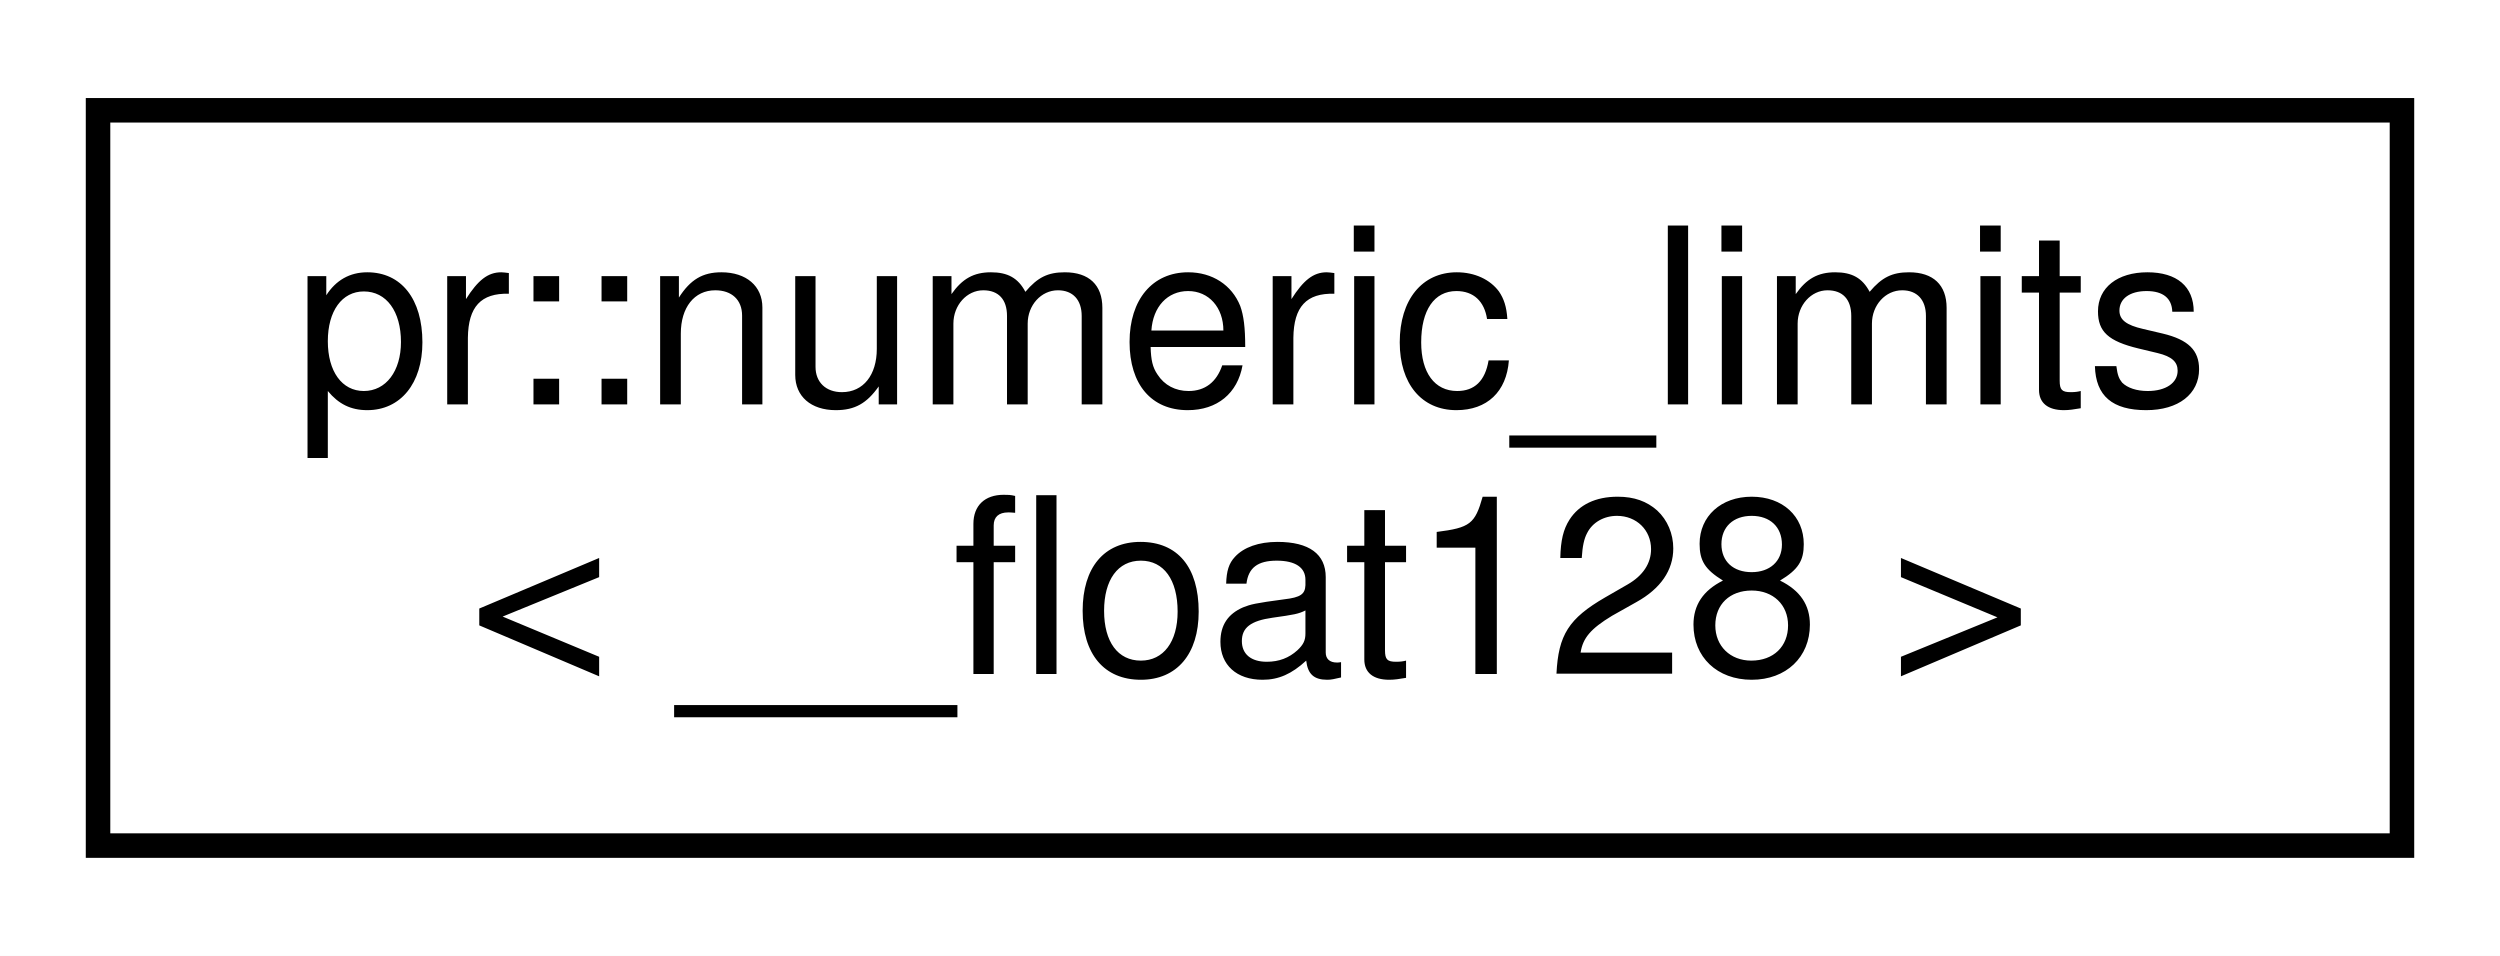
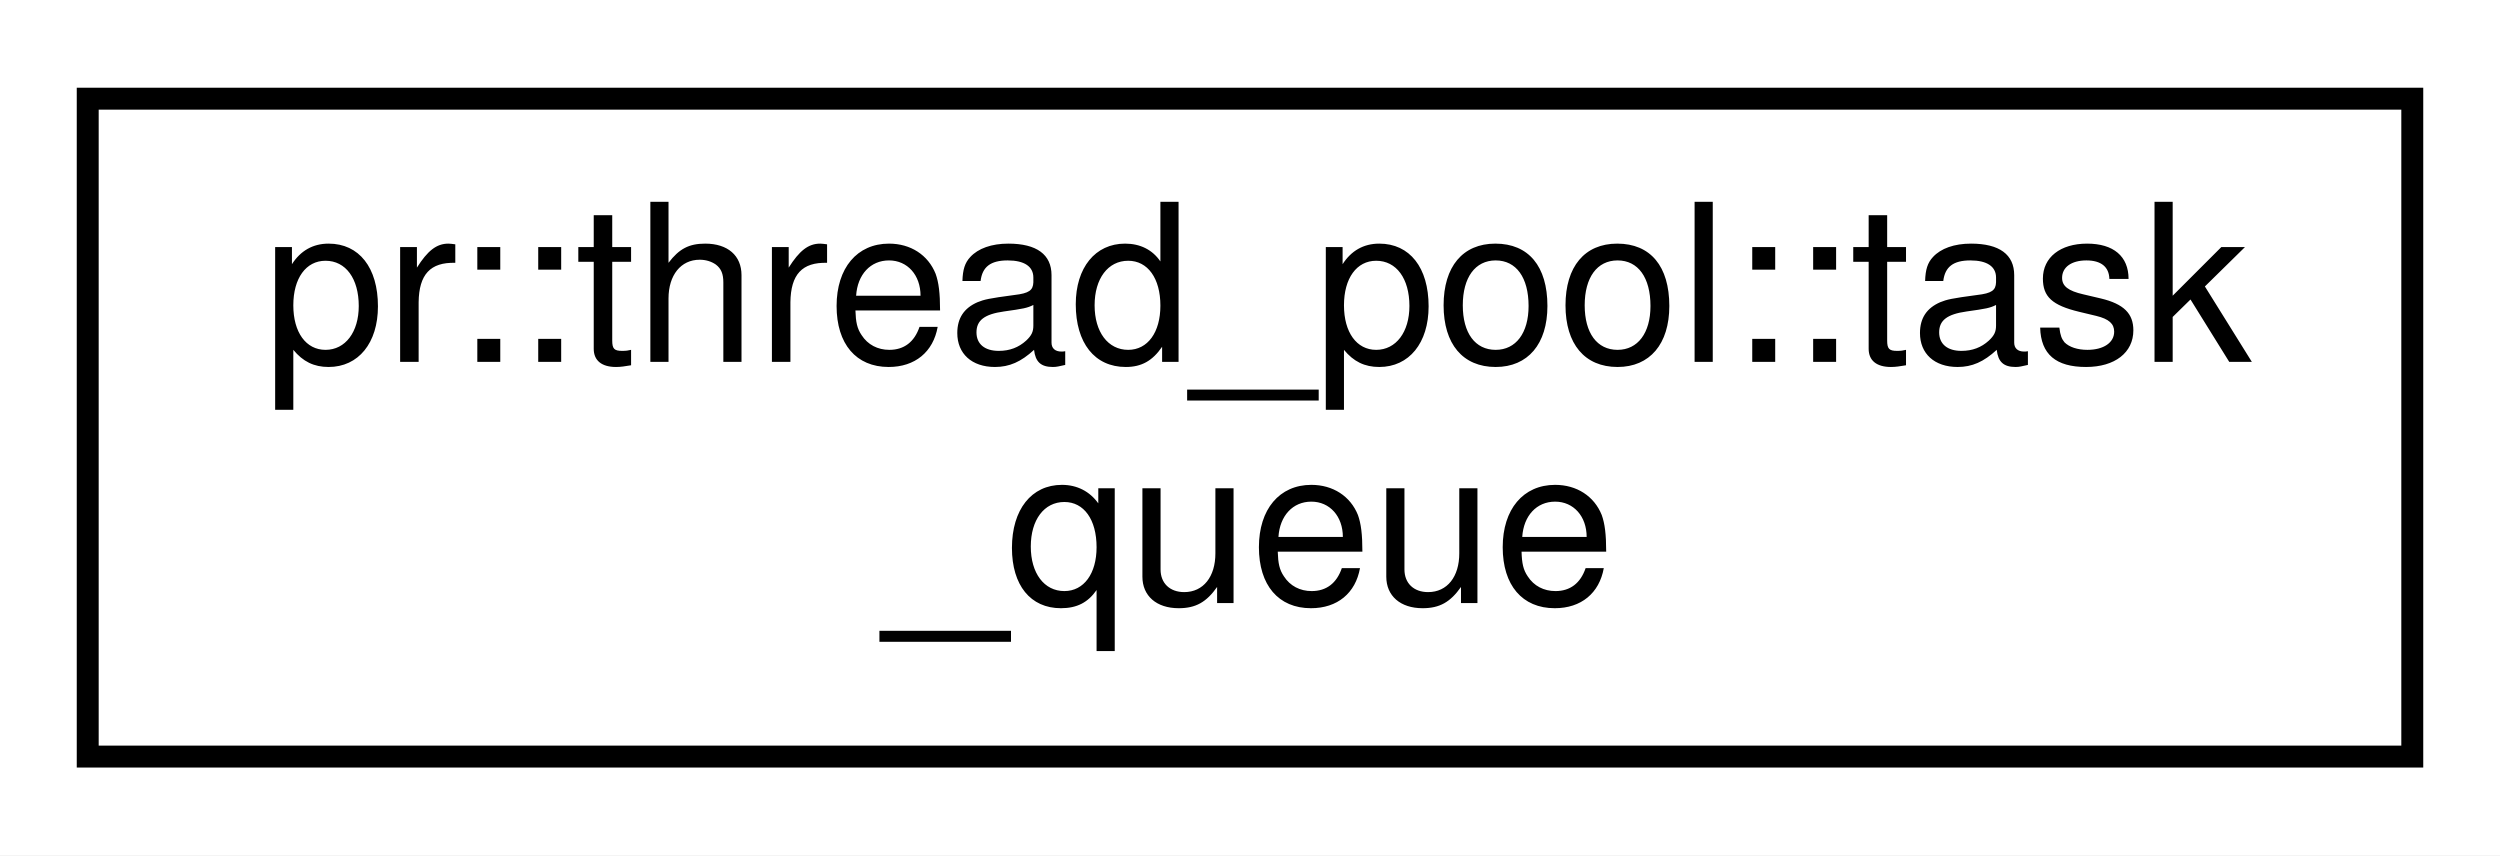
- <svg xmlns="http://www.w3.org/2000/svg" xmlns:xlink="http://www.w3.org/1999/xlink" width="102pt" height="39pt" viewBox="0.00 0.00 102.00 39.00">
+ <svg xmlns="http://www.w3.org/2000/svg" xmlns:xlink="http://www.w3.org/1999/xlink" width="114pt" height="39pt" viewBox="0.00 0.00 114.00 39.00">
  <g id="graph0" class="graph" transform="scale(1 1) rotate(0) translate(4 35)">
-     <polygon fill="#ffffff" stroke="transparent" points="-4,4 -4,-35 98,-35 98,4 -4,4" />
+     <polygon fill="#ffffff" stroke="transparent" points="-4,4 -4,-35 110,-35 110,4 -4,4" />
    <g id="node1" class="node">
      <g id="a_node1">
-         <a xlink:href="structpr_1_1numeric__limits_3_01____float128_01_4.html" target="_top" xlink:title="Specialize __float128. ">
-           <polygon fill="#ffffff" stroke="#000000" points="0,-.5 0,-30.5 94,-30.5 94,-.5 0,-.5" />
-           <text text-anchor="start" x="8" y="-18.5" font-family="Helvetica,sans-Serif" font-size="10.00" fill="#000000">pr::numeric_limits</text>
-           <text text-anchor="middle" x="47" y="-7.5" font-family="Helvetica,sans-Serif" font-size="10.00" fill="#000000">&lt; __float128 &gt;</text>
+         <a xlink:href="classpr_1_1thread__pool_1_1task__queue.html" target="_top" xlink:title="Thread-safe task queue. ">
+           <polygon fill="#ffffff" stroke="#000000" points="0,-.5 0,-30.5 106,-30.5 106,-.5 0,-.5" />
+           <text text-anchor="start" x="8" y="-18.5" font-family="Helvetica,sans-Serif" font-size="10.00" fill="#000000">pr::thread_pool::task</text>
+           <text text-anchor="middle" x="53" y="-7.5" font-family="Helvetica,sans-Serif" font-size="10.00" fill="#000000">_queue</text>
        </a>
      </g>
    </g>
  </g>
</svg>
